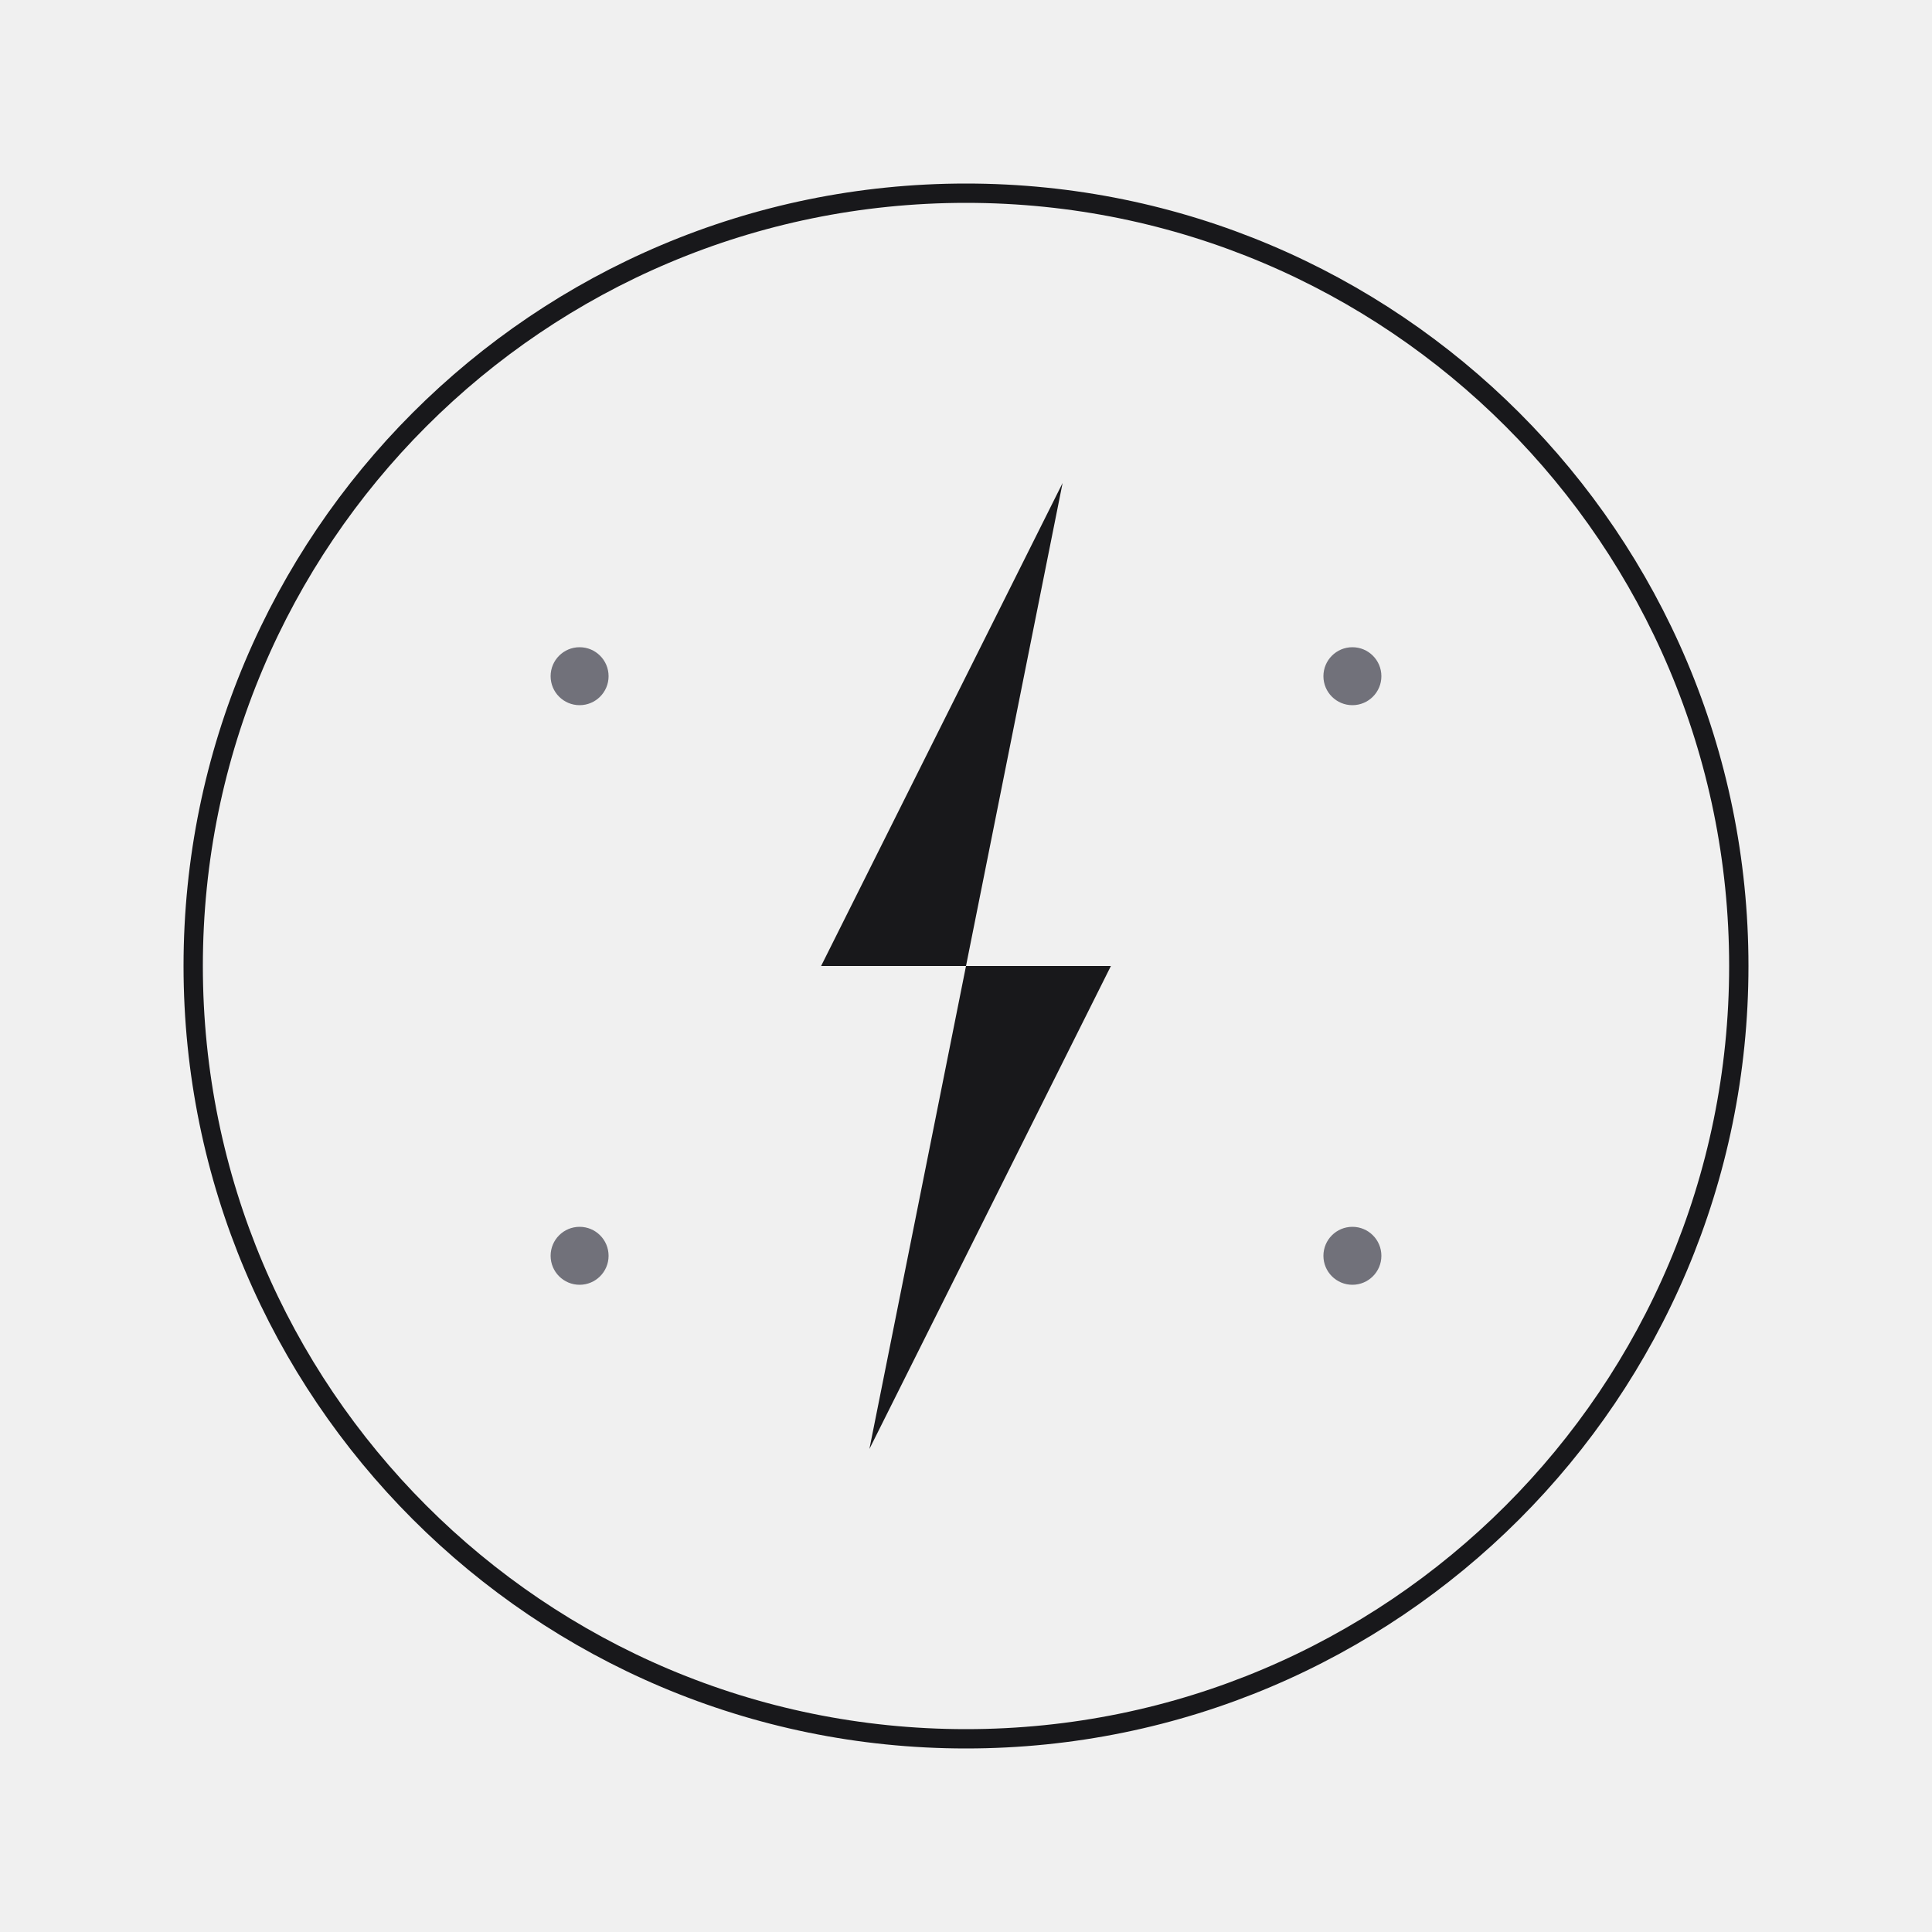
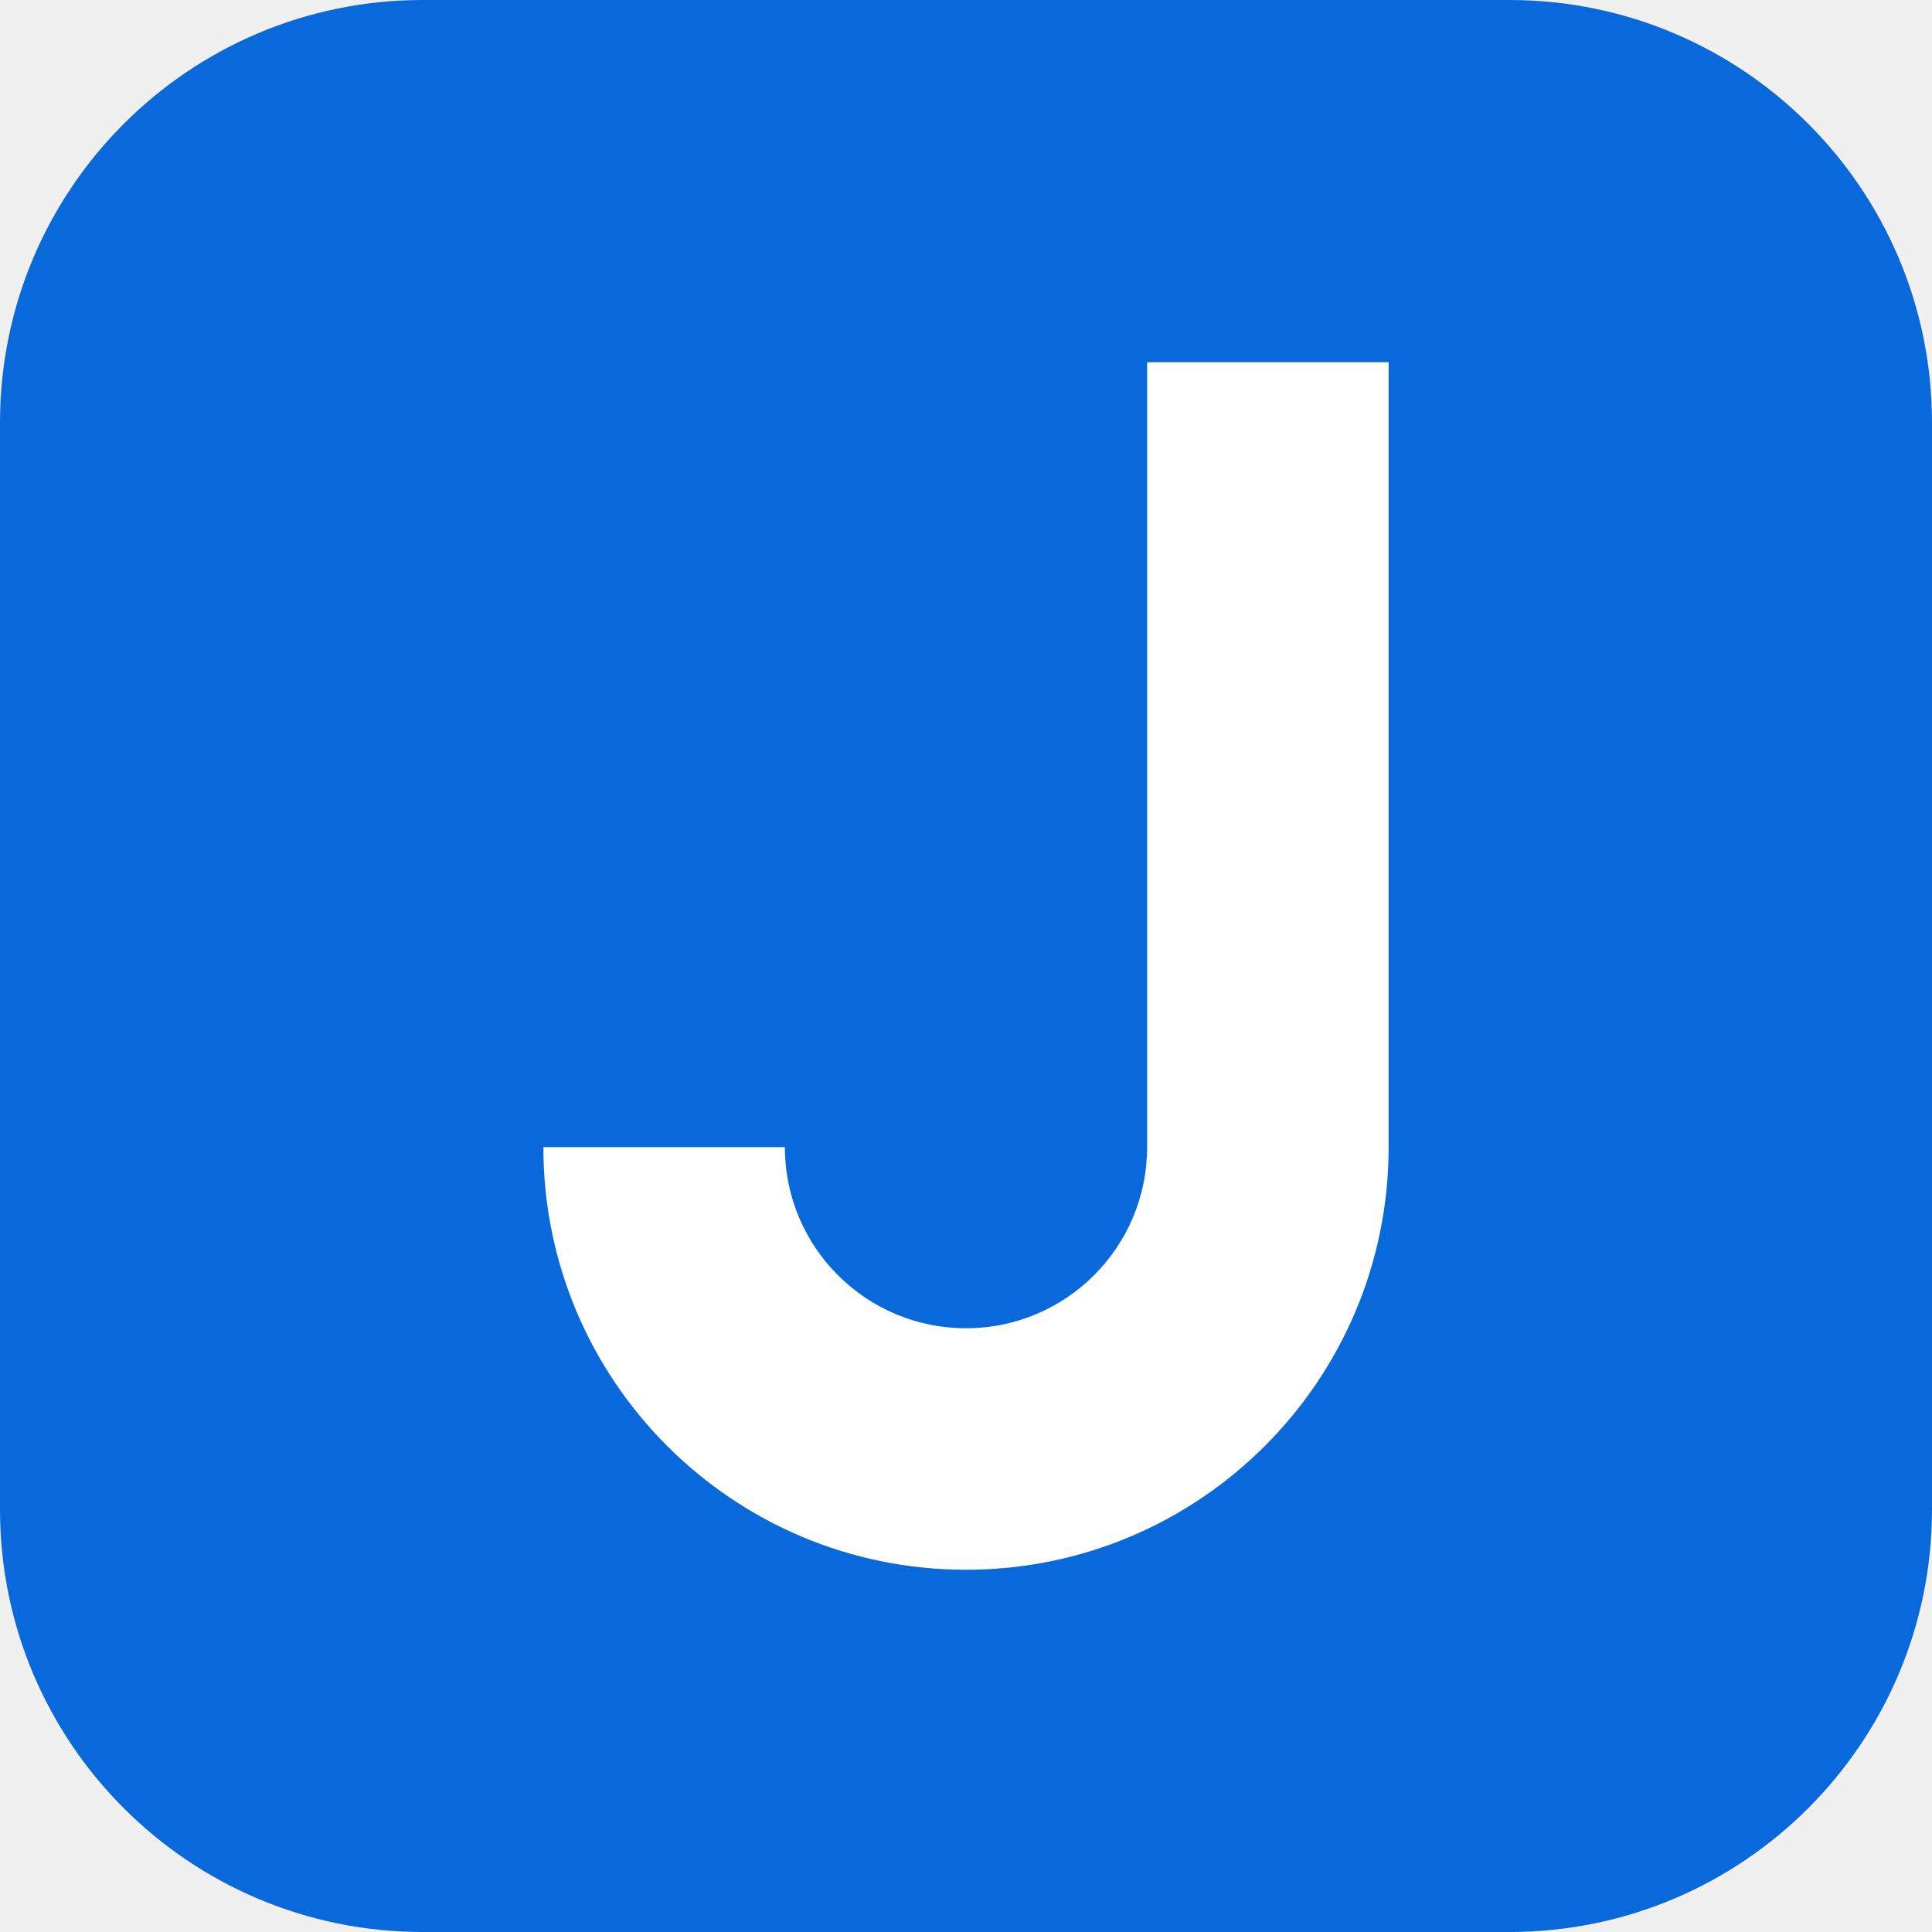
- <svg xmlns="http://www.w3.org/2000/svg" width="200" height="200" viewBox="0 0 200 200" fill="none">
-   <circle cx="100" cy="100" r="80" stroke="#18181b" stroke-width="2" fill="none" />
-   <path d="M110 50 L85 100 L100 100 L90 150 L115 100 L100 100 Z" fill="#18181b" />
-   <circle cx="60" cy="70" r="3" fill="#71717a" />
-   <circle cx="140" cy="70" r="3" fill="#71717a" />
-   <circle cx="60" cy="130" r="3" fill="#71717a" />
-   <circle cx="140" cy="130" r="3" fill="#71717a" />
+ <svg xmlns="http://www.w3.org/2000/svg" viewBox="0 0 128 128">
+   <rect x="0" y="0" width="128" height="128" rx="28" fill="#0969da" />
+   <path d="M 92 24 L 92 76 A 28 28 0 0 1 36 76 L 52 76 A 12 12 0 0 0 76 76 L 76 24 Z" fill="#ffffff" />
</svg>
